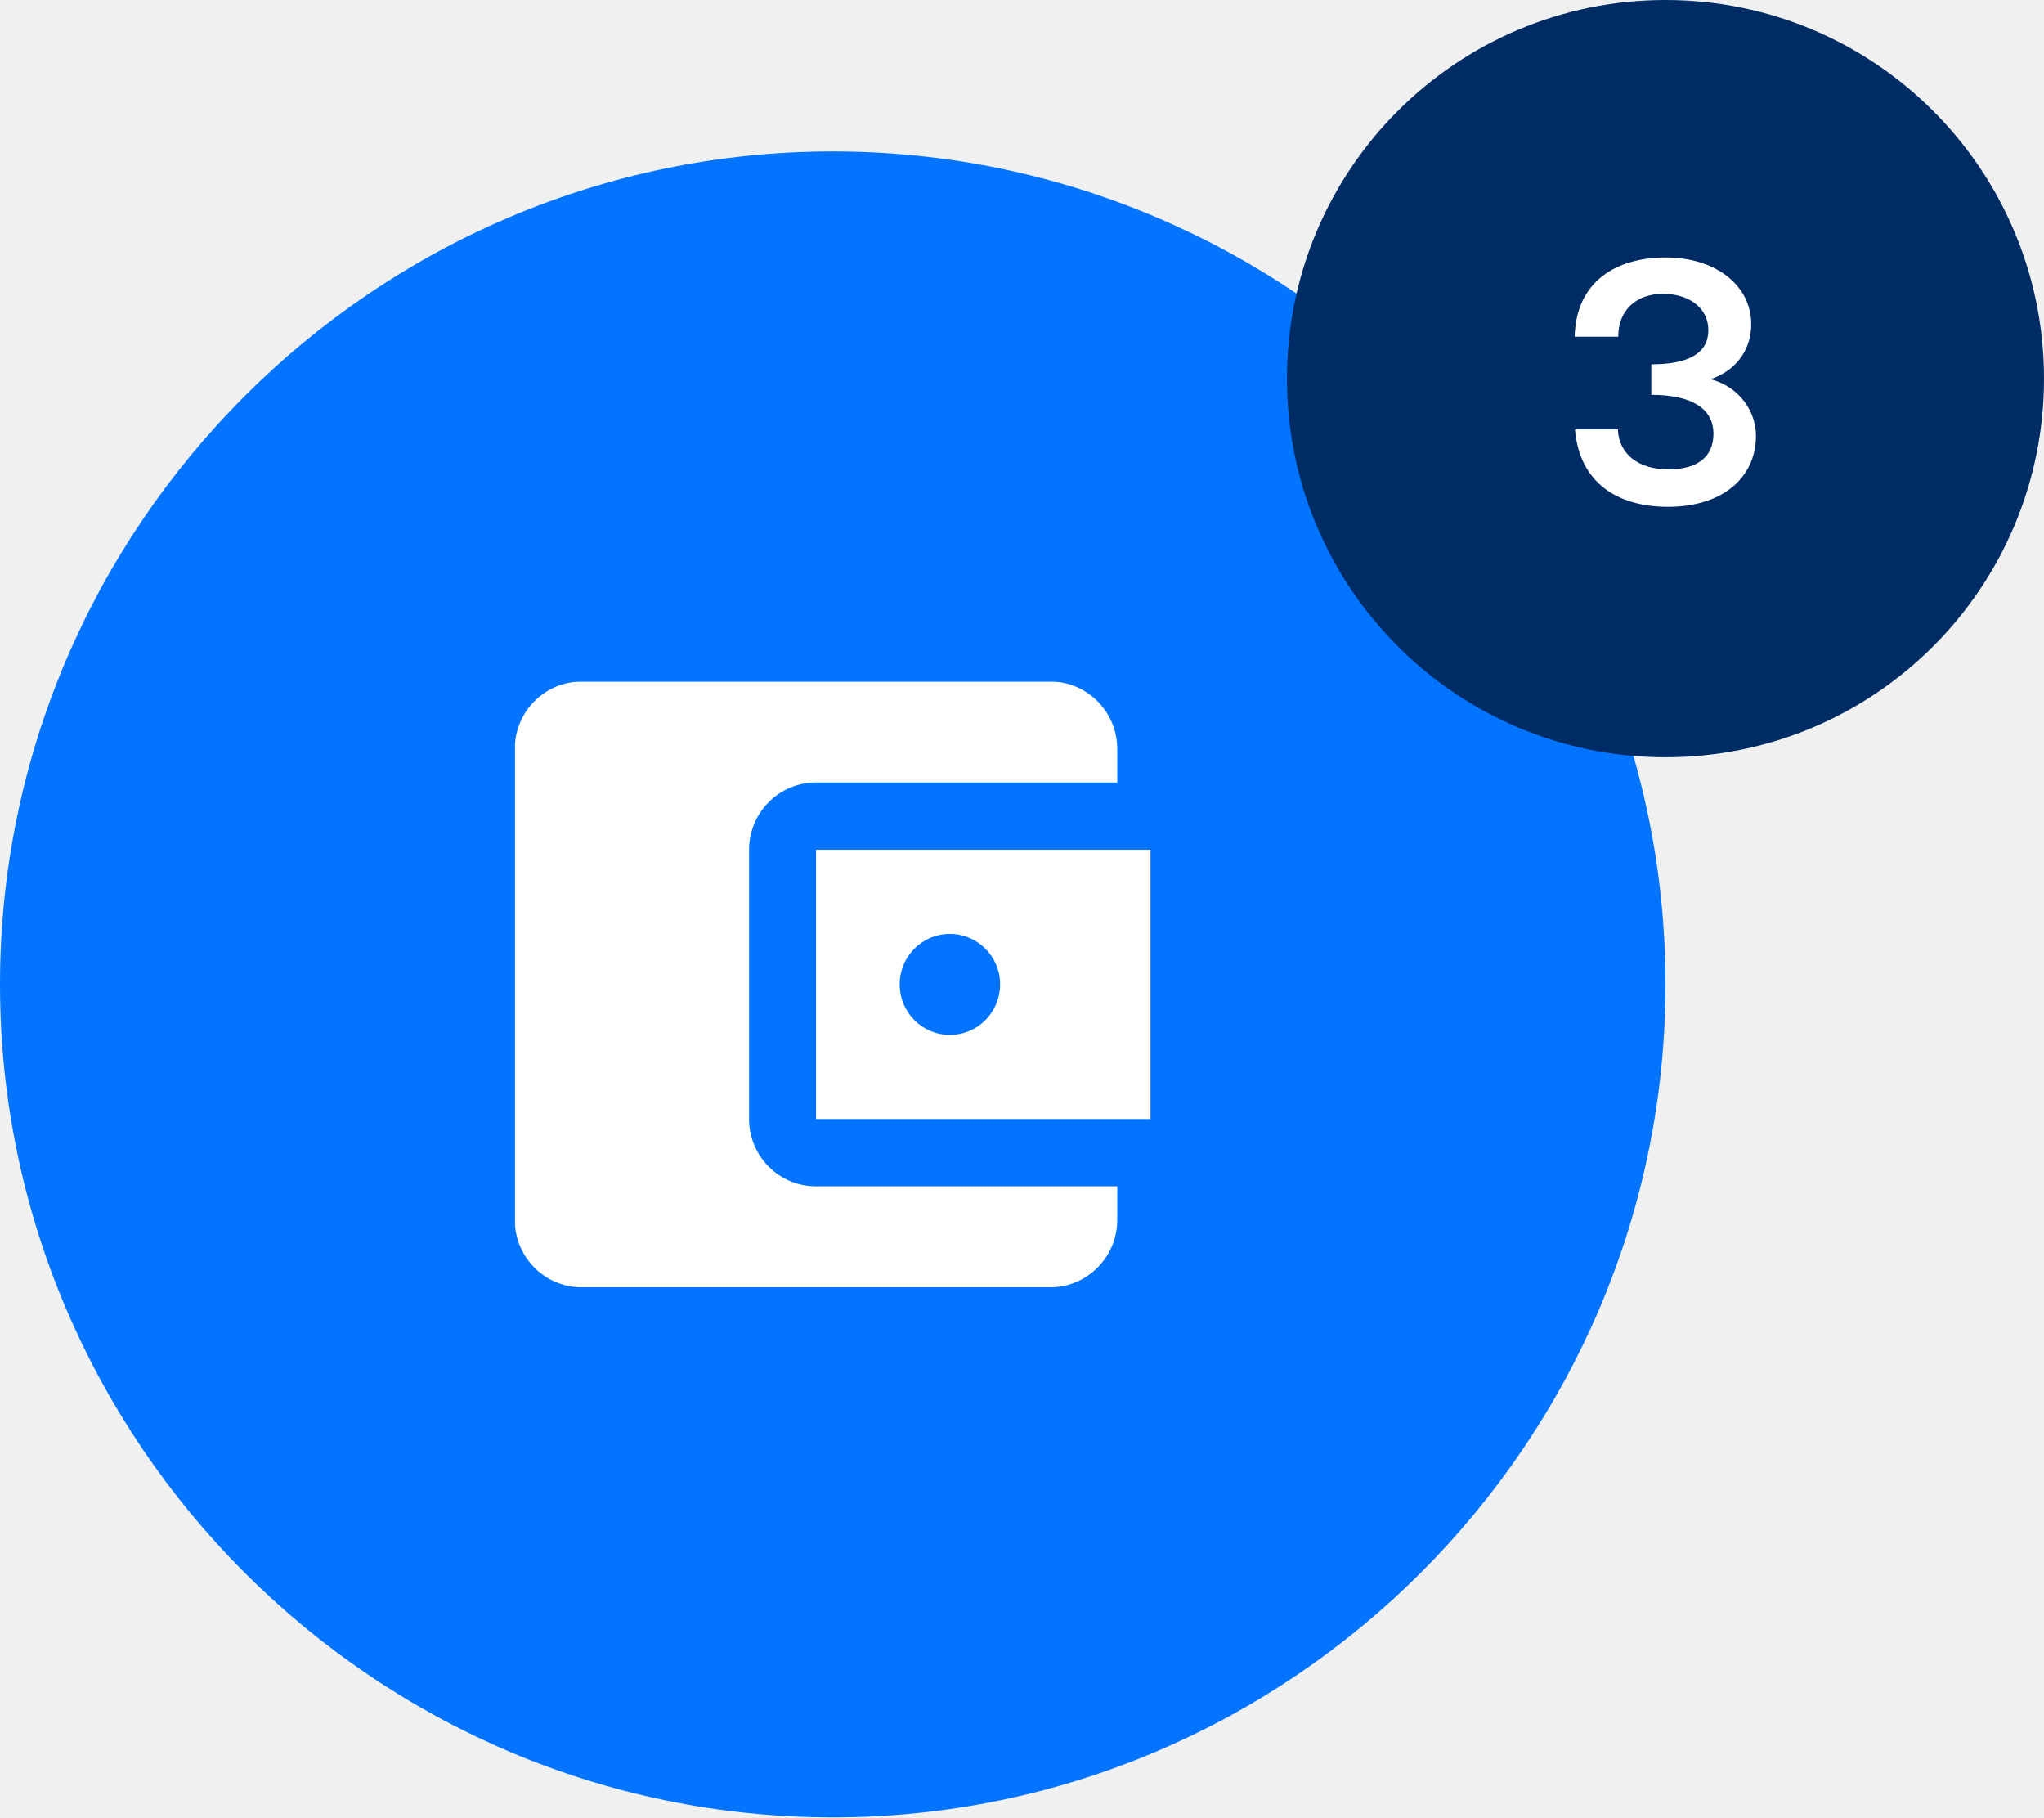
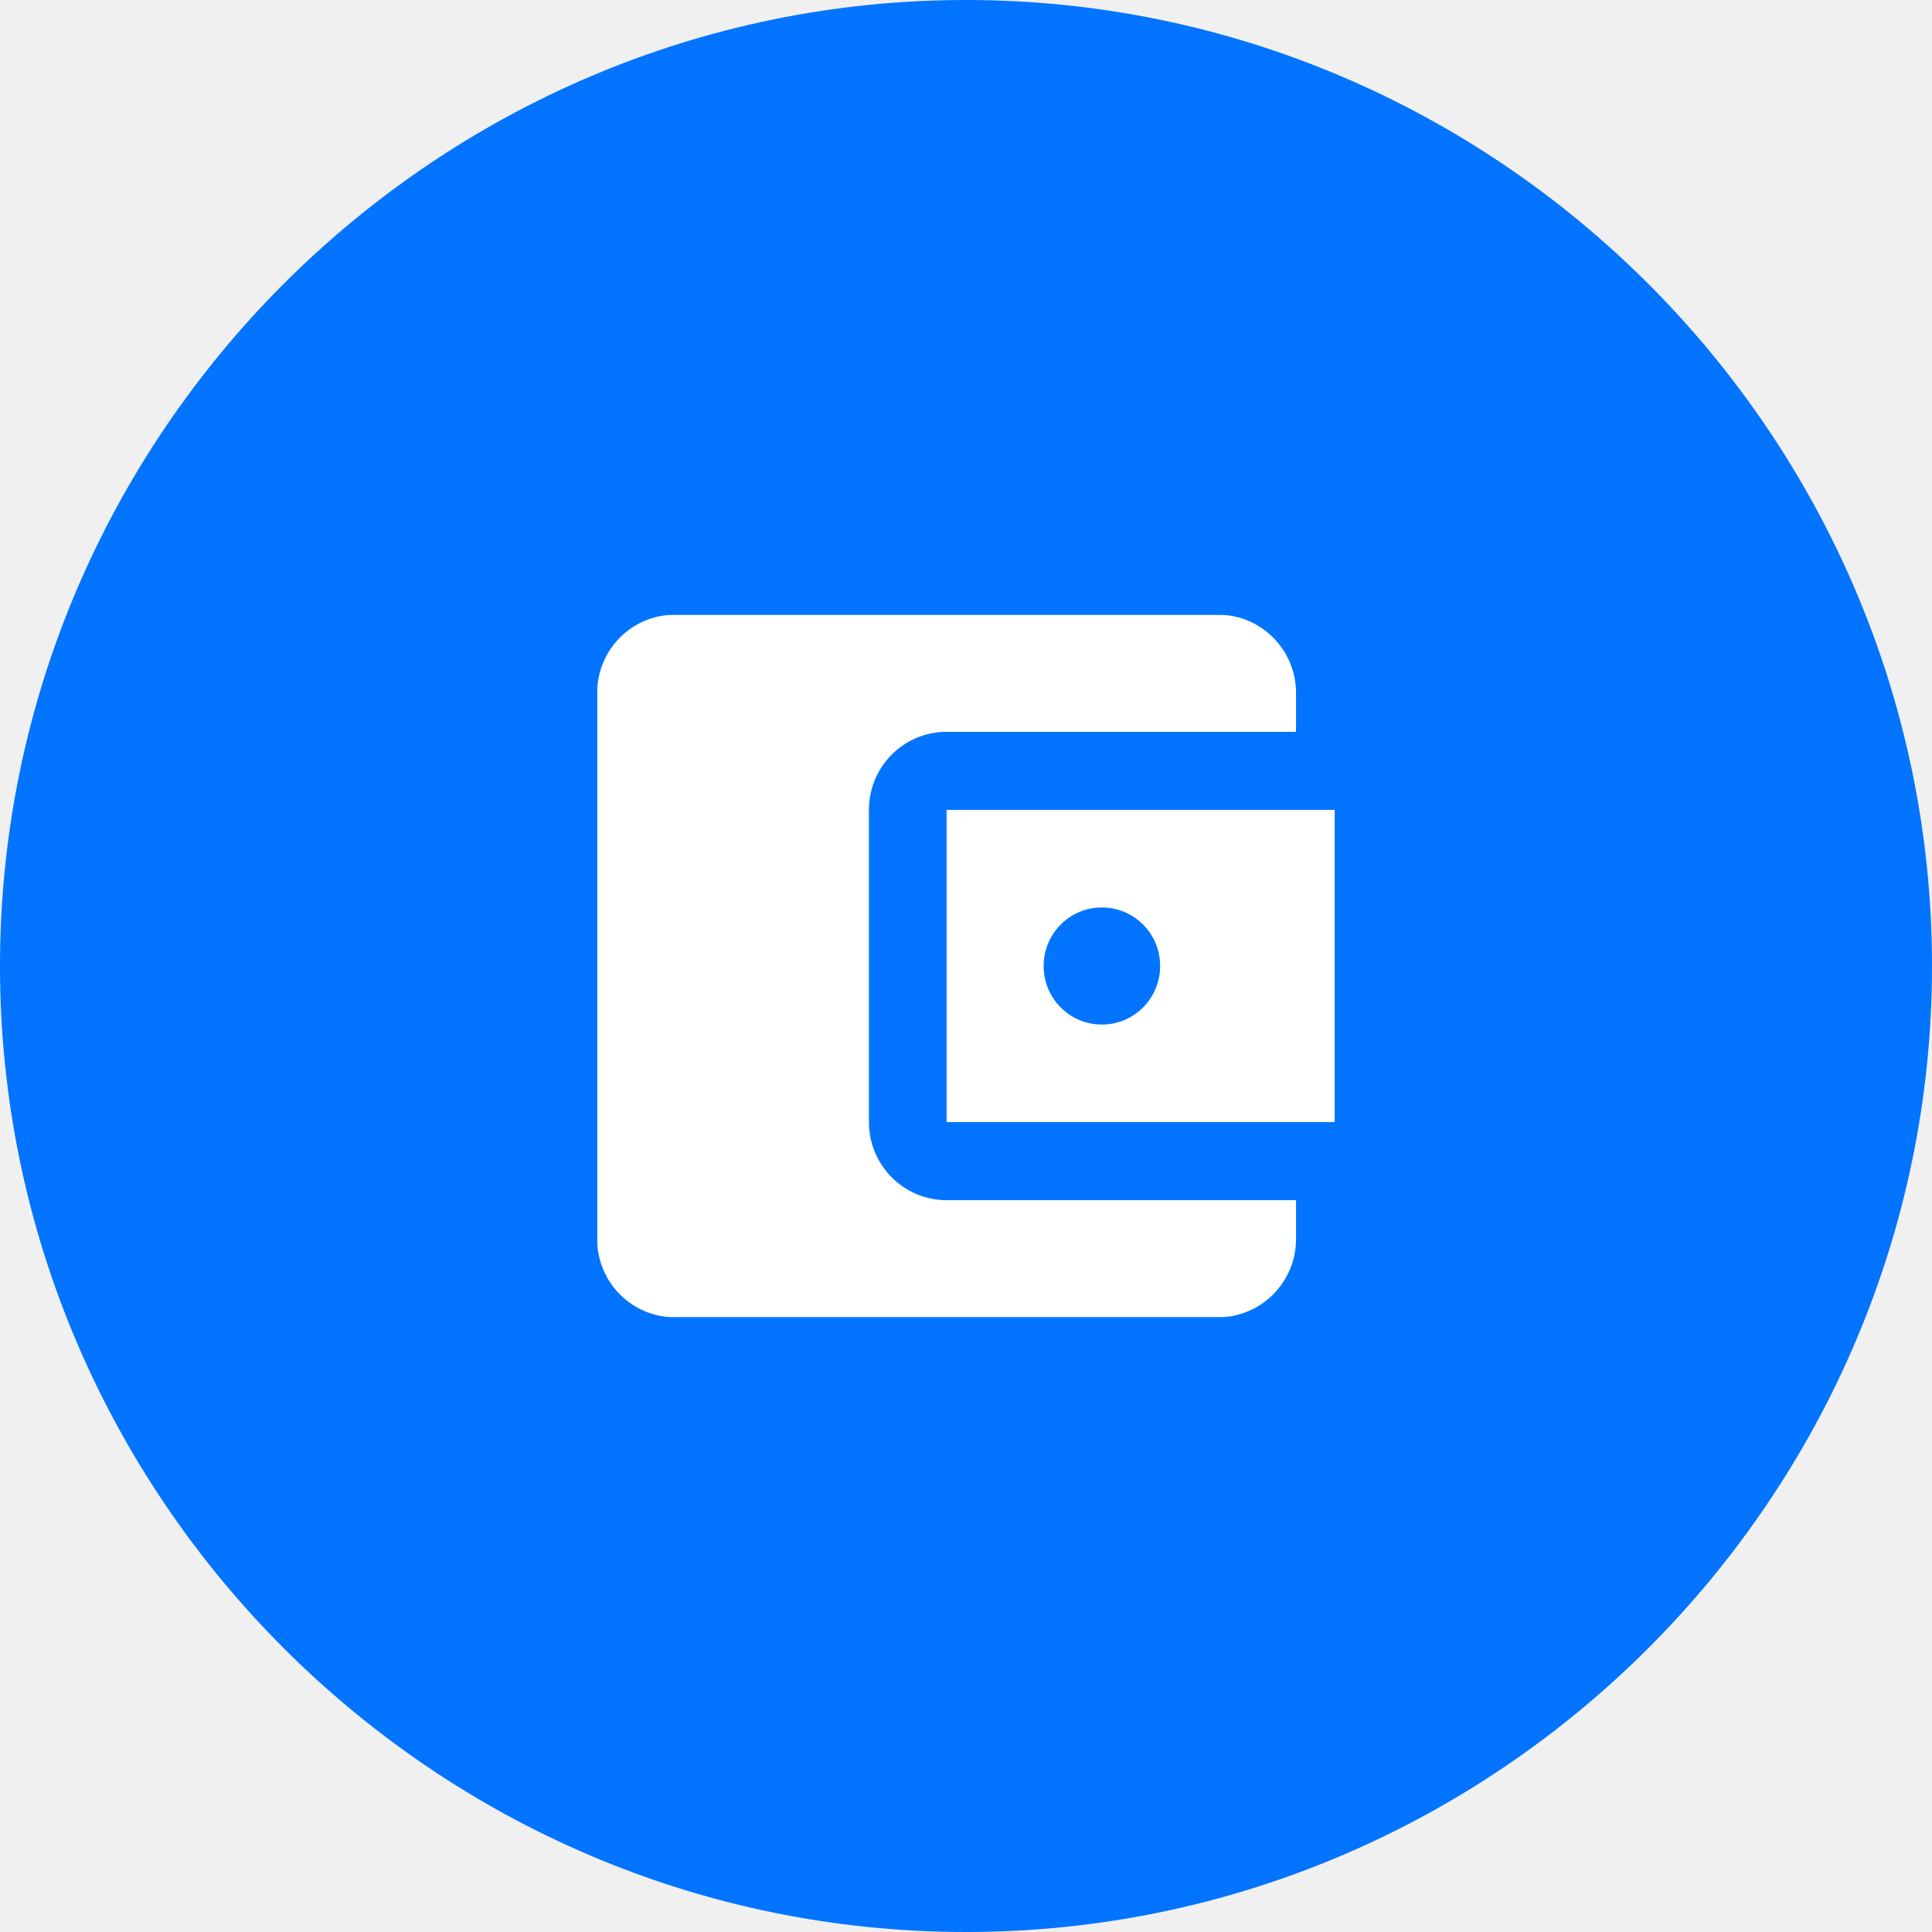
- <svg xmlns="http://www.w3.org/2000/svg" xmlns:xlink="http://www.w3.org/1999/xlink" width="135px" height="120px" viewBox="0 0 135 120" version="1.1">
+ <svg xmlns="http://www.w3.org/2000/svg" xmlns:xlink="http://www.w3.org/1999/xlink" width="110px" height="110px" viewBox="0 0 110 110" version="1.1">
  <defs>
    <polygon id="path-1" points="0 0 42 0 42 40 0 40" />
  </defs>
  <g id="Page-1" stroke="none" stroke-width="1" fill="none" fill-rule="evenodd">
-     <g id="icon-inversion6-copy-7">
-       <g id="icon-inversion6-copy-3">
-         <path d="M0,65 C0,34.75 24.75,10 55,10 C85.25,10 110,34.75 110,65 C110,95.25 85.25,120 55,120 C24.75,120 0,95.25 0,65 Z" id="Shape" fill="#0274FF" fill-rule="nonzero" transform="translate(55, 65) scale(-1, 1) rotate(-180) translate(-55, -65) " />
-         <g id="Group-7" transform="translate(85, 0)" fill-rule="nonzero">
-           <circle id="Oval" fill="#002C66" cx="25" cy="25" r="25" />
-           <path d="M25.168,33.464 C28.672,33.464 30.976,31.616 30.976,28.76 C30.976,27.248 29.968,25.568 27.976,25.04 C29.824,24.416 30.664,22.928 30.664,21.416 C30.664,18.8 28.264,17 25.024,17 C21.76,17 19.096,18.56 19,22.232 L21.88,22.232 C21.88,20.432 23.128,19.4 24.832,19.4 C26.56,19.4 27.832,20.336 27.832,21.8 C27.832,23.288 26.584,24.056 24.064,24.056 L24.064,26.072 C26.704,26.072 28.168,26.96 28.168,28.64 C28.168,30.152 27.136,30.992 25.192,30.992 C23.296,30.992 21.928,30.056 21.856,28.352 L19.024,28.352 C19.312,31.856 21.808,33.464 25.168,33.464 Z" id="3" fill="#FFFFFF" />
-         </g>
-         <g id="Group-3" transform="translate(34, 45)">
+     <g id="icon-referidos3">
+       <path d="M0,55 C0,24.75 24.75,0 55,0 C85.25,0 110,24.75 110,55 C110,85.25 85.25,110 55,110 C24.75,110 0,85.25 0,55 Z" id="Shape" fill="#0274FF" fill-rule="nonzero" transform="translate(55, 55) scale(-1, 1) rotate(-180) translate(-55, -55) " />
+       <g id="Group-3" transform="translate(34, 35)">
+         <g id="Fill-1-Clipped">
          <mask id="mask-2" fill="white">
            <use xlink:href="#path-1" />
          </mask>
-           <g id="Clip-2" />
-           <path d="M28.737,23.333 C26.902,23.333 25.421,21.845 25.421,20 C25.421,18.155 26.902,16.667 28.737,16.667 C30.572,16.667 32.053,18.155 32.053,20 C32.053,21.845 30.572,23.333 28.737,23.333 L28.737,23.333 Z M19.895,28.889 L42,28.889 L42,11.111 L19.895,11.111 L19.895,28.889 Z M39.79,33.333 L39.79,35.555 C39.79,37.999 37.8,40 35.369,40 L4.421,40 C1.968,40 0,37.999 0,35.555 L0,4.445 C0,2 1.968,0 4.421,0 L35.369,0 C37.8,0 39.79,2 39.79,4.445 L39.79,6.667 L19.895,6.667 C17.441,6.667 15.474,8.666 15.474,11.111 L15.474,28.889 C15.474,31.332 17.441,33.333 19.895,33.333 L39.79,33.333 Z" id="Fill-1" fill="#FFFFFF" mask="url(#mask-2)" />
+           <g id="path-1" />
+           <path d="M28.737,23.333 C26.902,23.333 25.421,21.845 25.421,20 C25.421,18.155 26.902,16.667 28.737,16.667 C30.572,16.667 32.053,18.155 32.053,20 C32.053,21.845 30.572,23.333 28.737,23.333 L28.737,23.333 Z M19.895,28.889 L42,28.889 L42,11.111 L19.895,11.111 L19.895,28.889 Z M39.79,33.333 L39.79,35.555 C39.79,37.999 37.8,40 35.369,40 L4.421,40 C1.968,40 0,37.999 0,35.555 L0,4.445 C0,2 1.968,0 4.421,0 L35.369,0 C37.8,0 39.79,2 39.79,4.445 L39.79,6.667 L19.895,6.667 C17.441,6.667 15.474,8.666 15.474,11.111 L15.474,28.889 C15.474,31.332 17.441,33.333 19.895,33.333 L39.79,33.333 Z" id="Fill-1" fill="#FFFFFF" fill-rule="nonzero" mask="url(#mask-2)" />
        </g>
      </g>
    </g>
  </g>
</svg>
